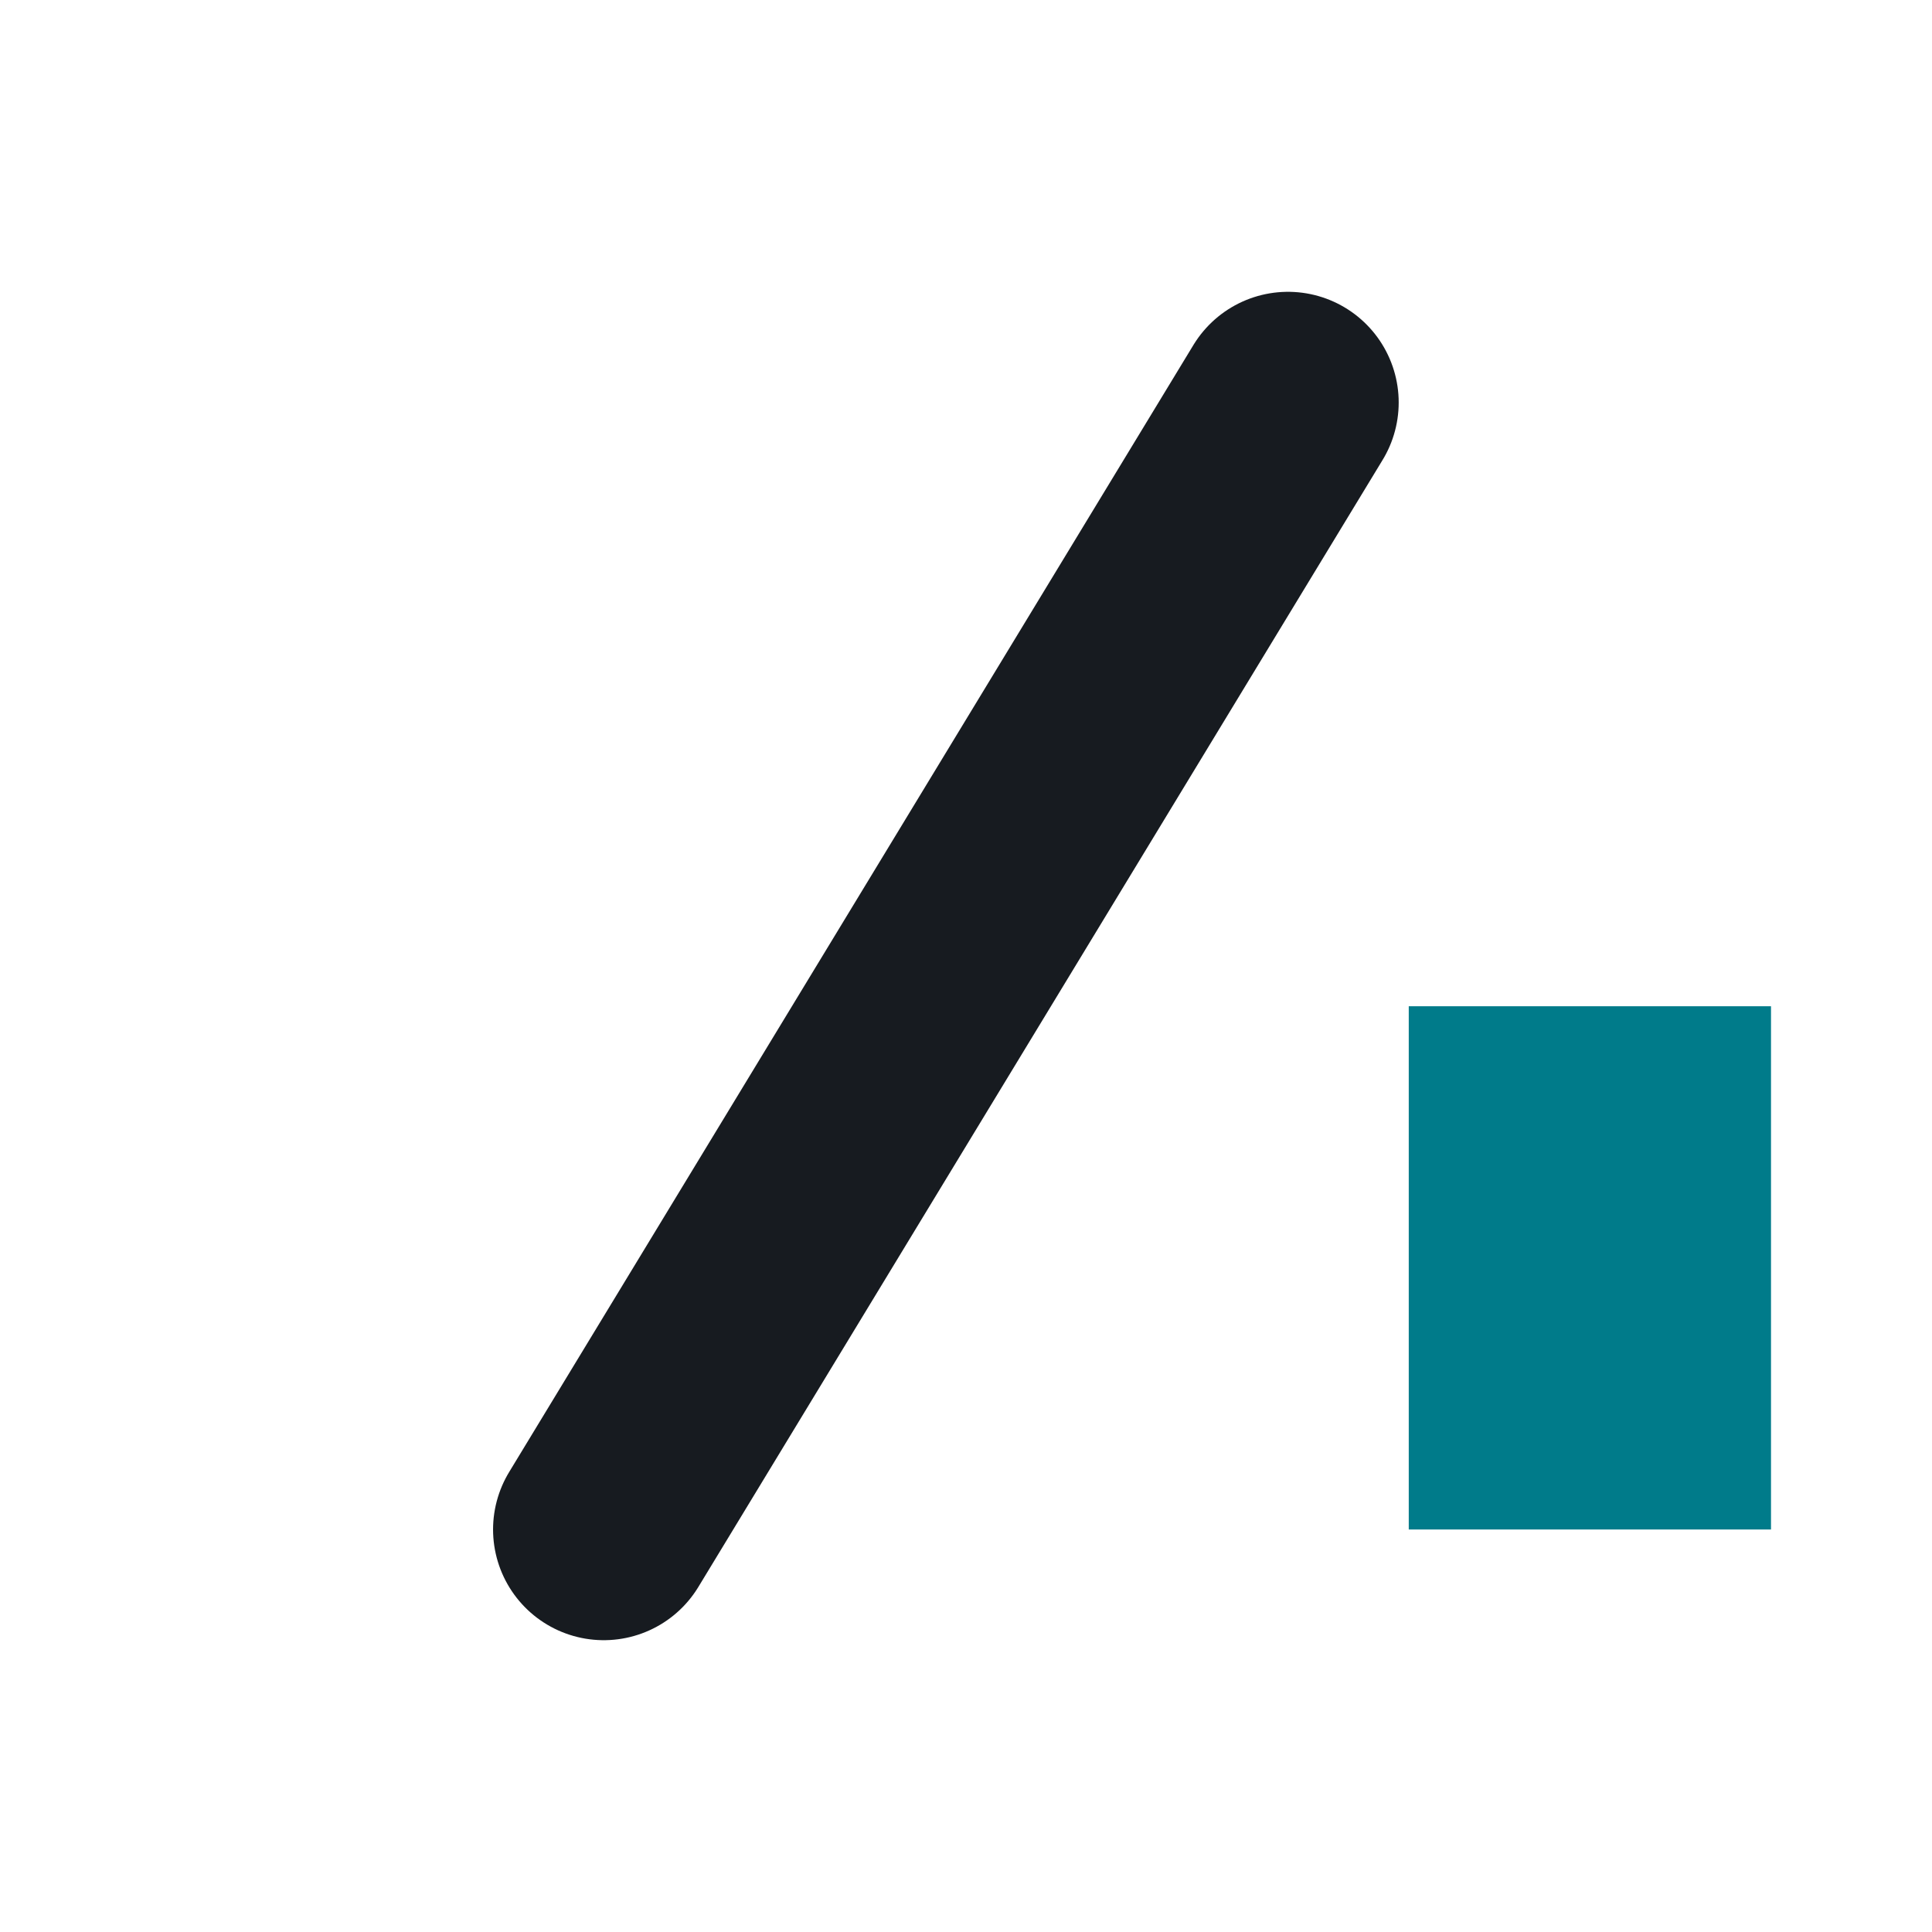
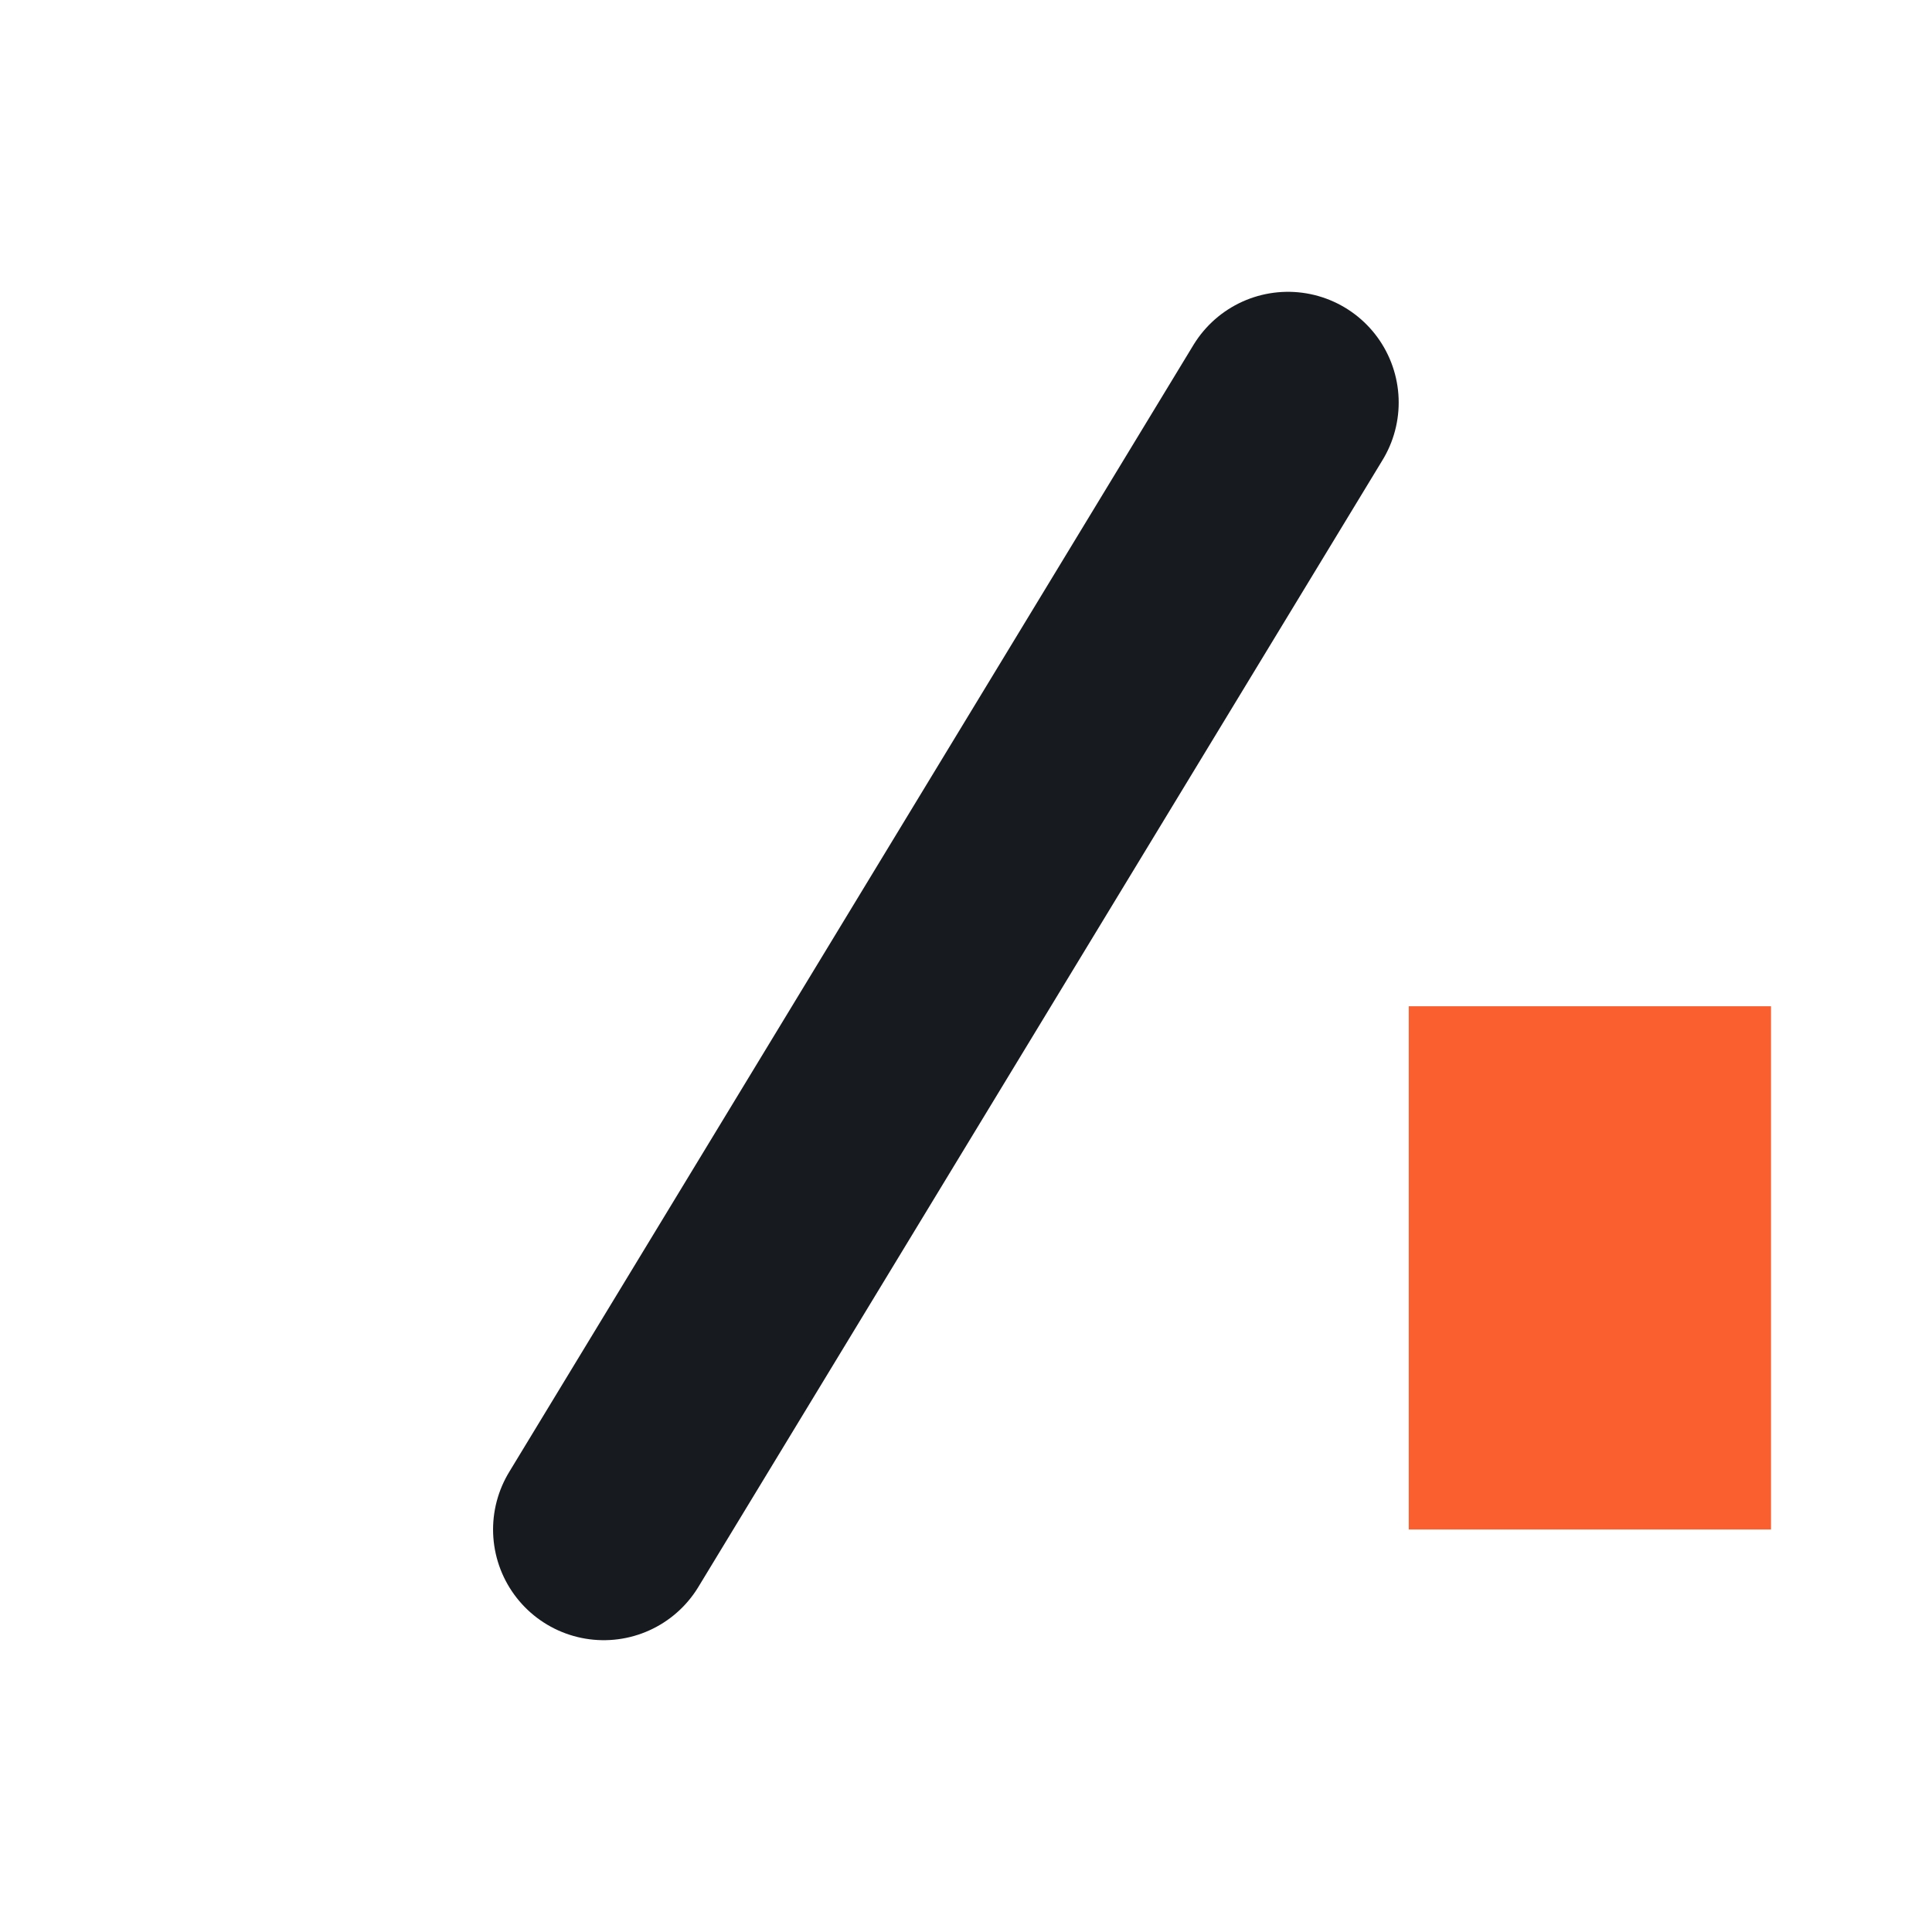
<svg xmlns="http://www.w3.org/2000/svg" viewBox="0 0 24 24" width="32" height="32" fill="none" stroke="#171b20" stroke-width="2.75" stroke-linecap="round">
  <style>
    @media (prefers-color-scheme: dark) {
      :root { stroke: #e2e5e8 }
-       rect { fill: #3fbfcc }
    }
  </style>
  <path d="M7.5 19 16 5" />
-   <rect x="17.5" y="12.5" width="4.5" height="6.5" fill="#007b8a" stroke="none" />
+   <rect x="17.5" y="12.5" width="4.5" height="6.5" fill="#fa5f2f" stroke="none" />
</svg>
